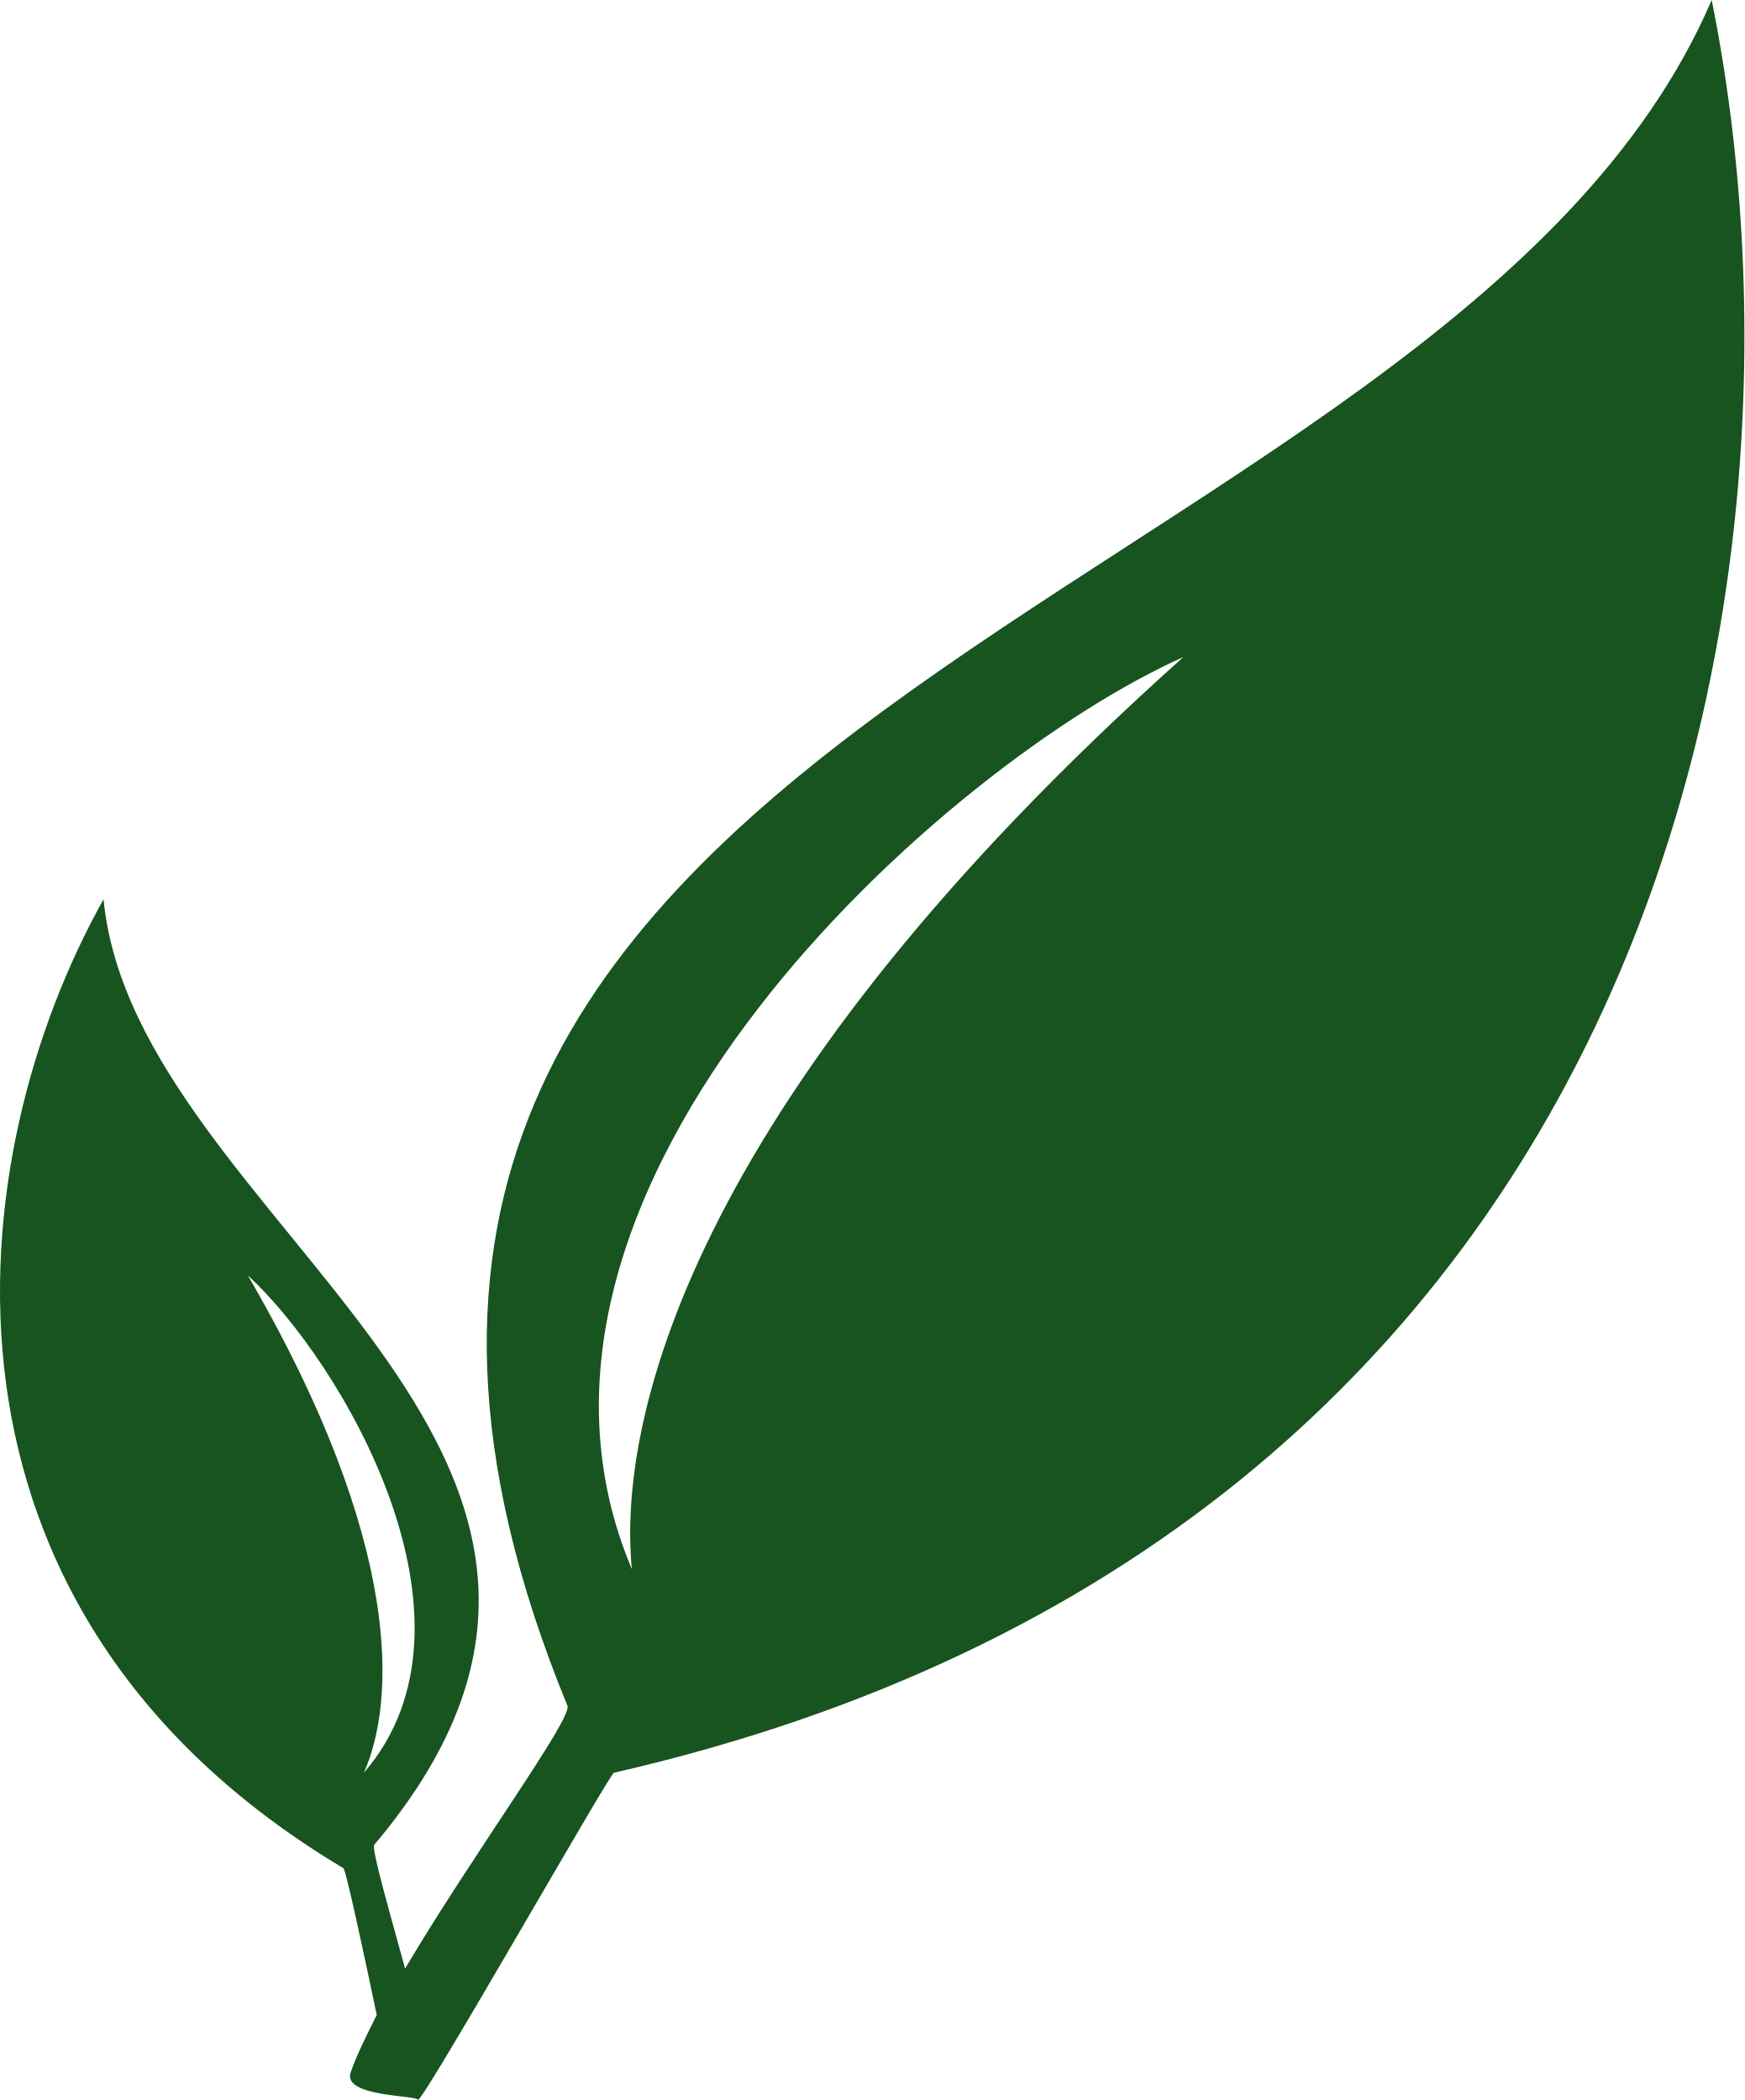
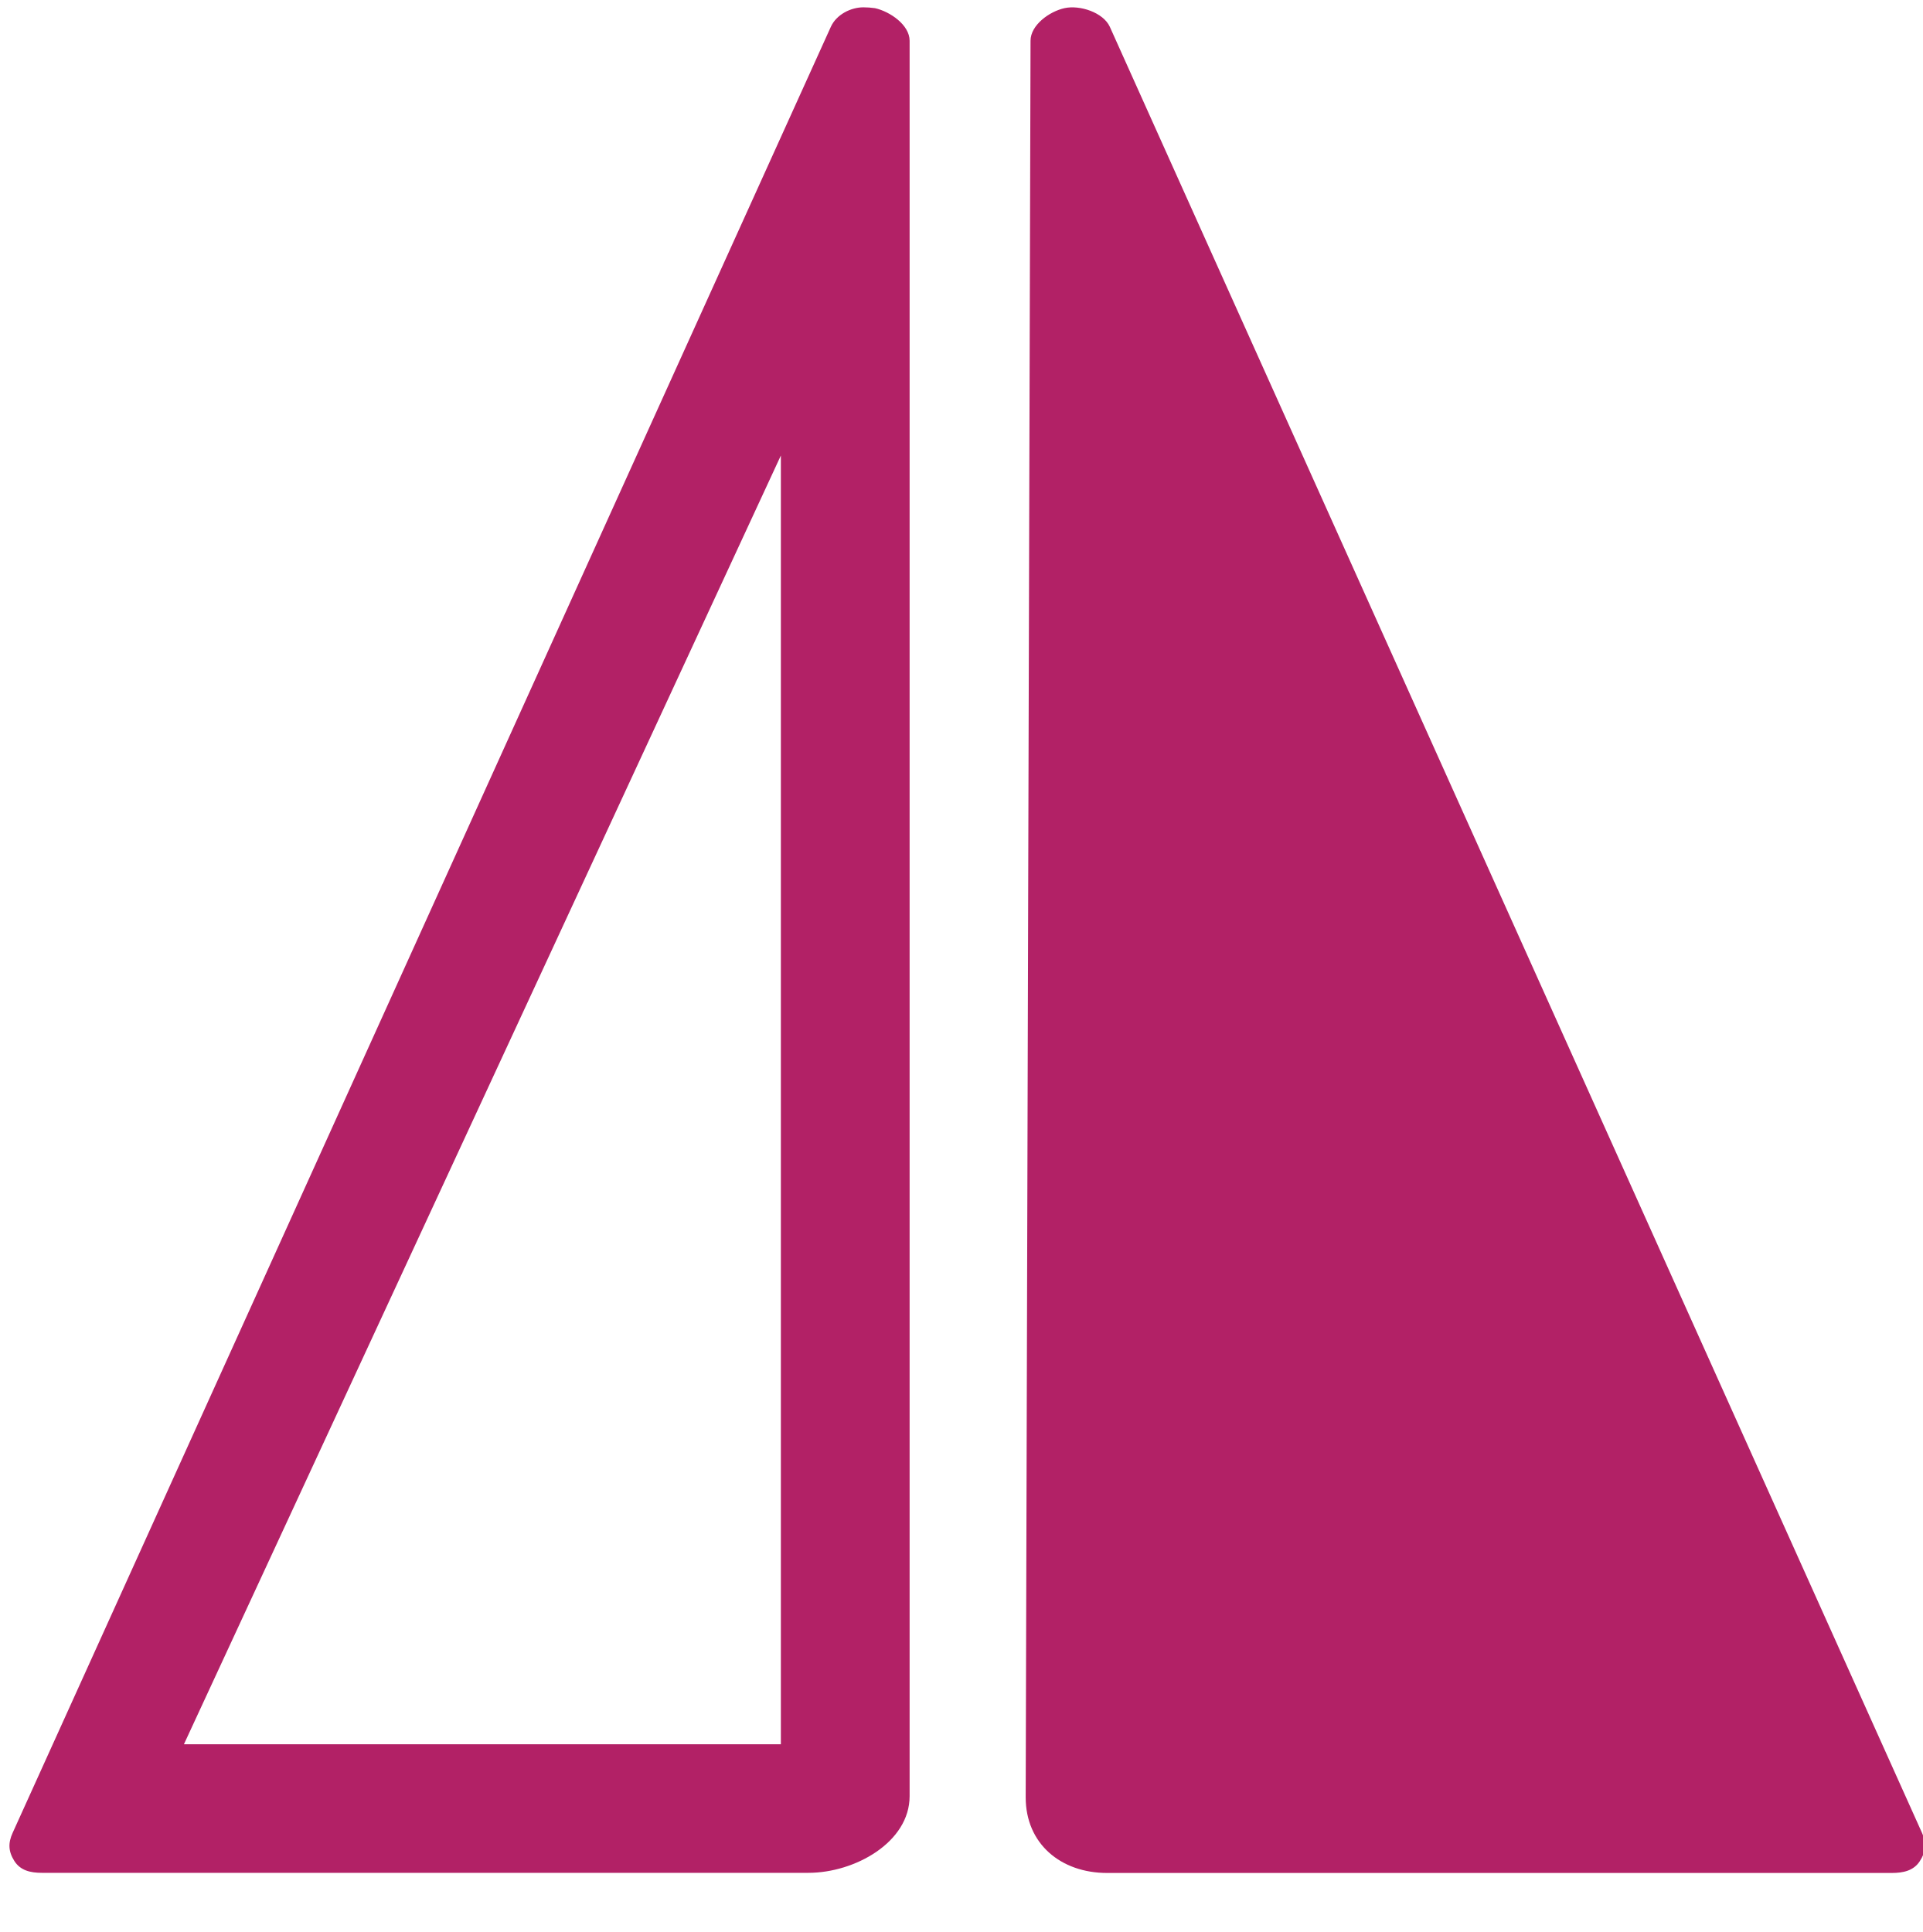
- <svg xmlns="http://www.w3.org/2000/svg" width="264.567" height="318.552" viewBox="0 0 70 84.284">
-   <path style="fill:#17541f;stroke-width:1.1" d="M752.438 82.365C638.02 348.605 87.938 381.61 263.964 810.674c2.2 5.5-40.706 63.81-69.31 112.217-6.602-24.204-14.304-50.607-13.204-52.807C324.473 700.658 79.136 604.944 65.934 466.322 4.324 576.34-17.678 768.868 168.25 879.984c1.1 0 9.902 41.808 14.303 62.711-4.4 8.802-8.802 17.602-11.002 24.203-4.4 11.002 28.603 9.902 28.603 12.102 3.3-1.1 81.413-138.62 83.614-139.72 442.267-101.216 520.377-499.476 468.67-756.915ZM526.904 362.906c-206.831 184.828-242.036 322.35-235.435 389.46-69.31-163.926 134.22-344.353 235.435-389.46ZM127.543 626.947c39.606 36.306 105.616 147.422 49.508 212.332 13.202-29.704 17.602-96.814-49.508-212.332z" transform="matrix(.094 0 0 .094 -2.042 -7.742)" fill="#17541F" />
+ <svg xmlns="http://www.w3.org/2000/svg" viewBox="0 0 98.4 98.9" style="enable-background:new 0 0 198.4 238.9" xml:space="preserve">
+   <g fill="#b22166">
+     <path d="M98.376 93.829L56.803 1.369C56.465.637 55.272.244 54.485.417c-.78.172-1.739.869-1.739 1.67l-.248 89.92c0 2.374 1.794 3.871 4.167 3.871h40.158c.58 0 1.118-.11 1.436-.6.324-.497.358-.918.117-1.45zM44.777.417a4.265 4.265 0 0 0-.587-.042c-.648 0-1.38.373-1.663.994L.651 93.815c-.241.524-.227.96.083 1.449.31.49.828.607 1.408.607h39.233c2.374 0 5.182-1.56 5.182-3.926V2.086c0-.807-1-1.497-1.78-1.67zm-4.803 88.872H9.414l30.553-65.971v65.97z" />
+   </g>
</svg>
